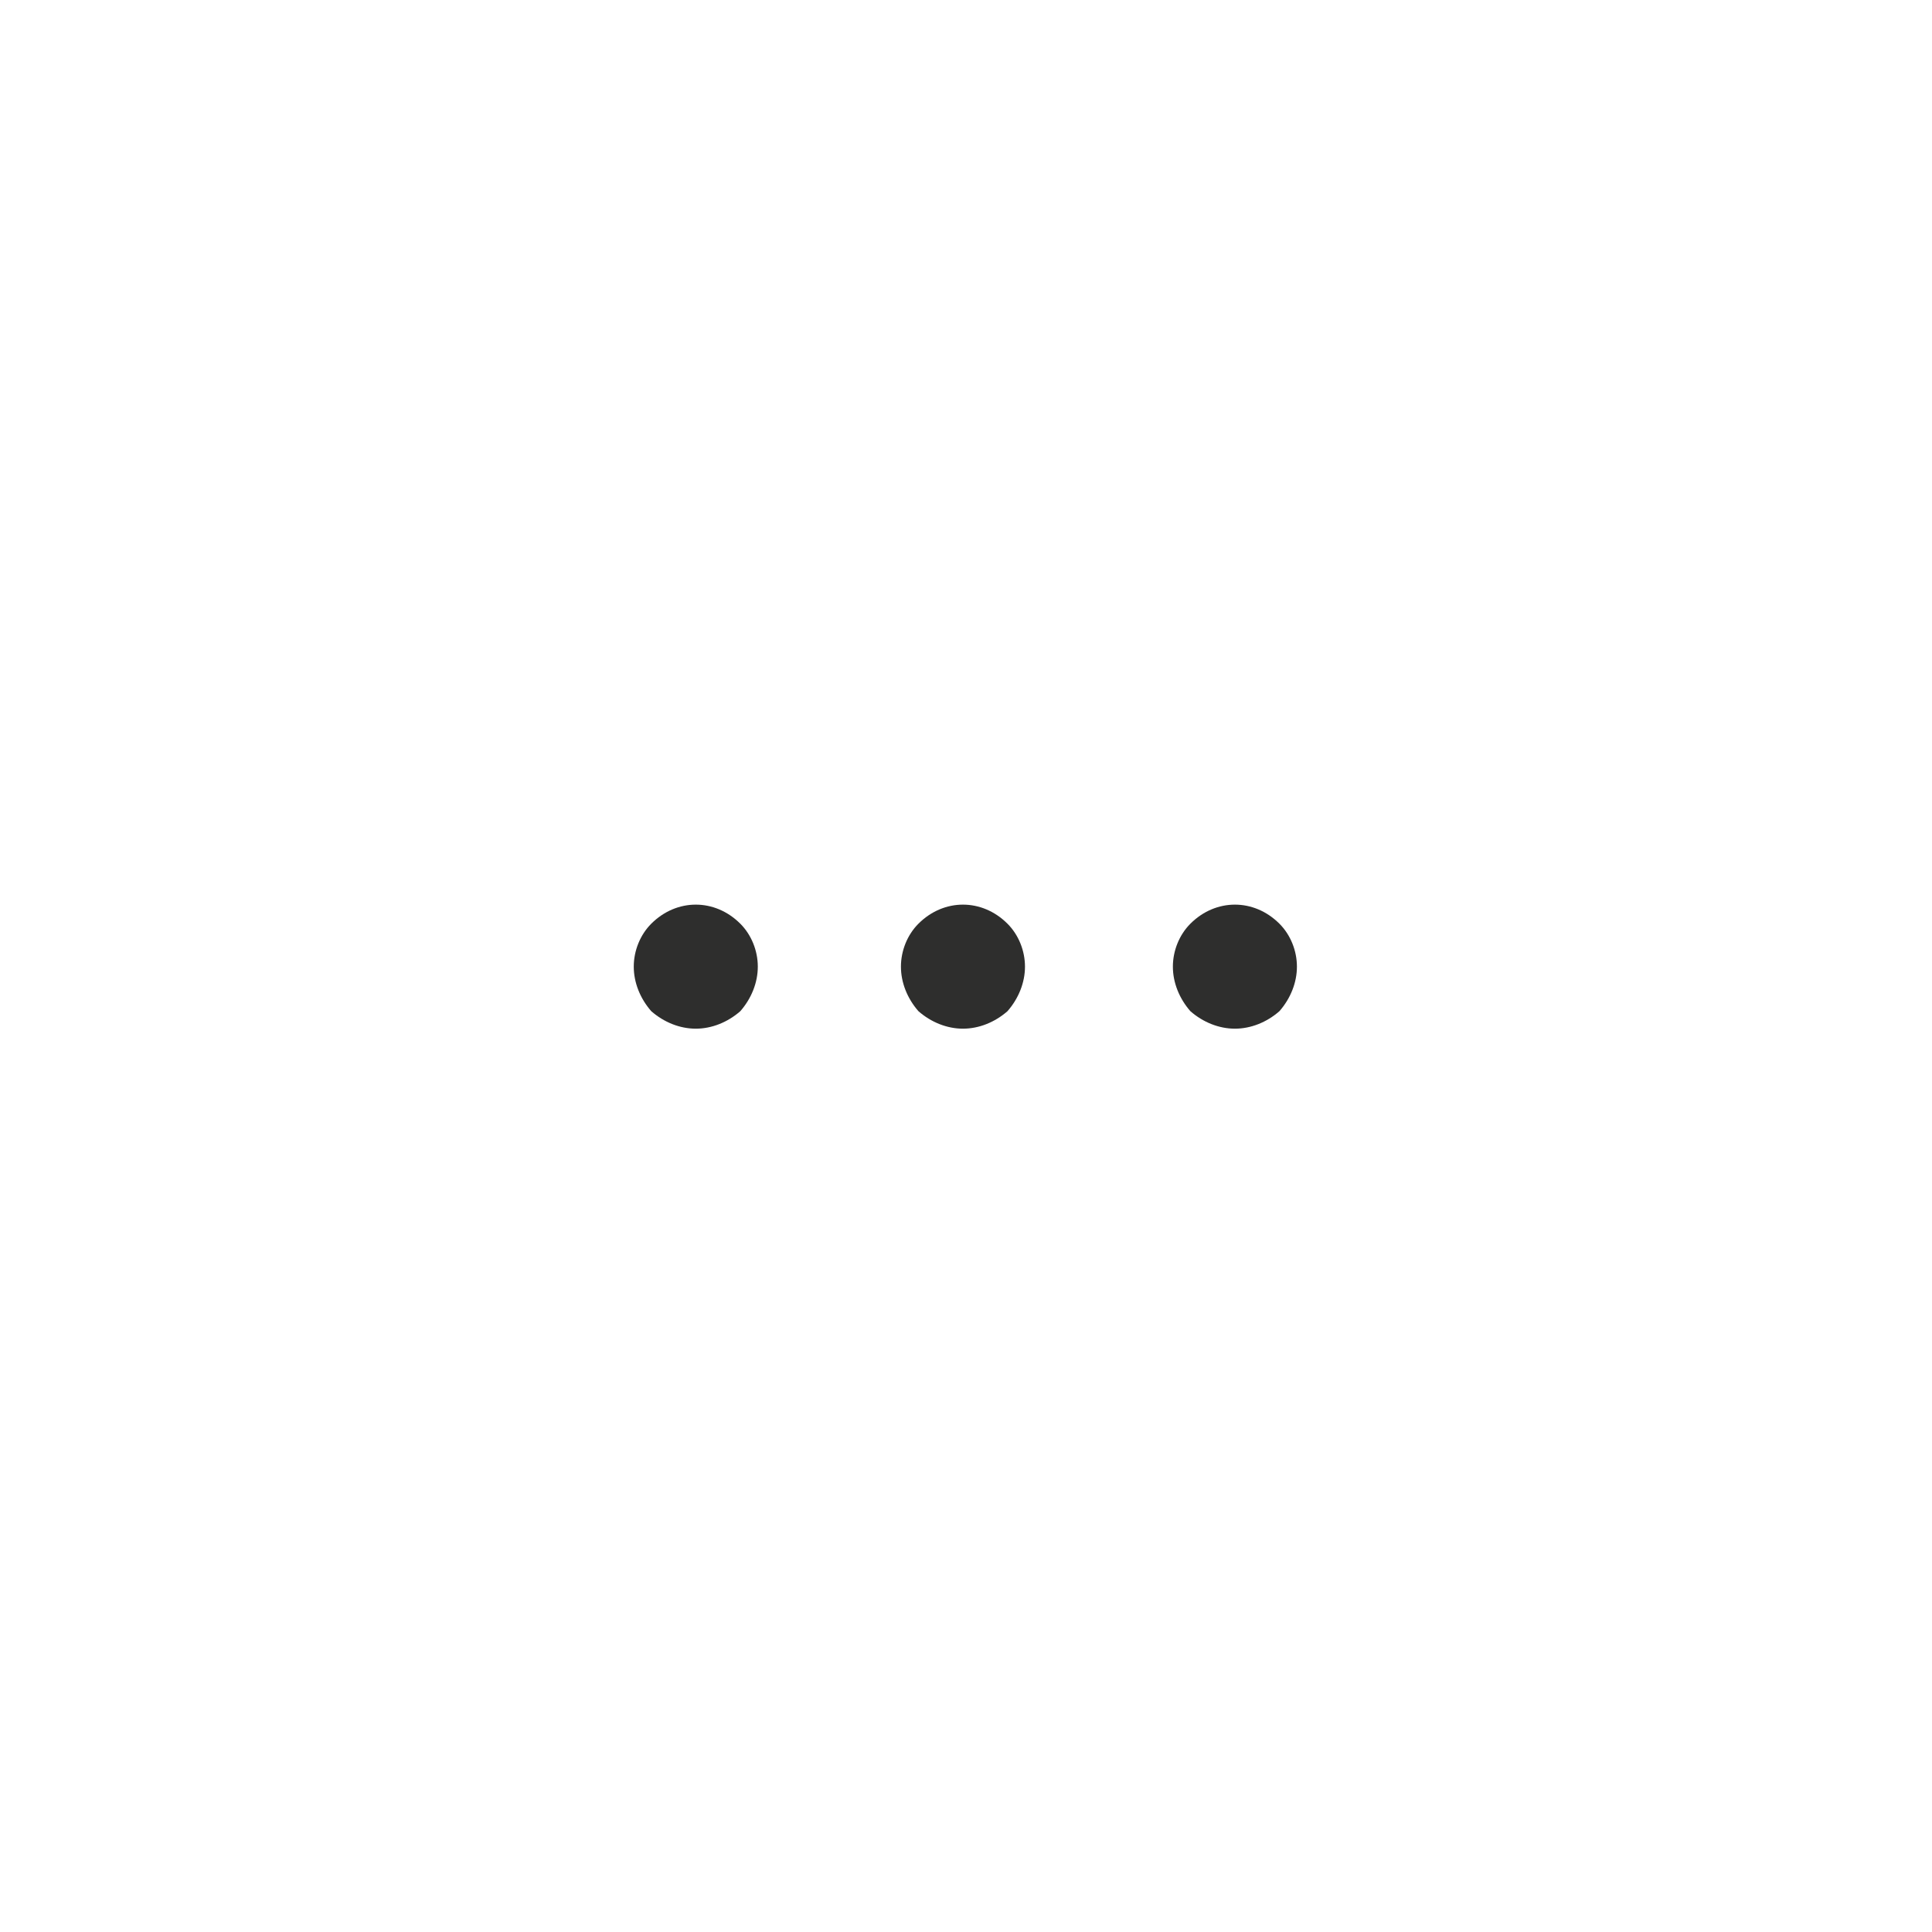
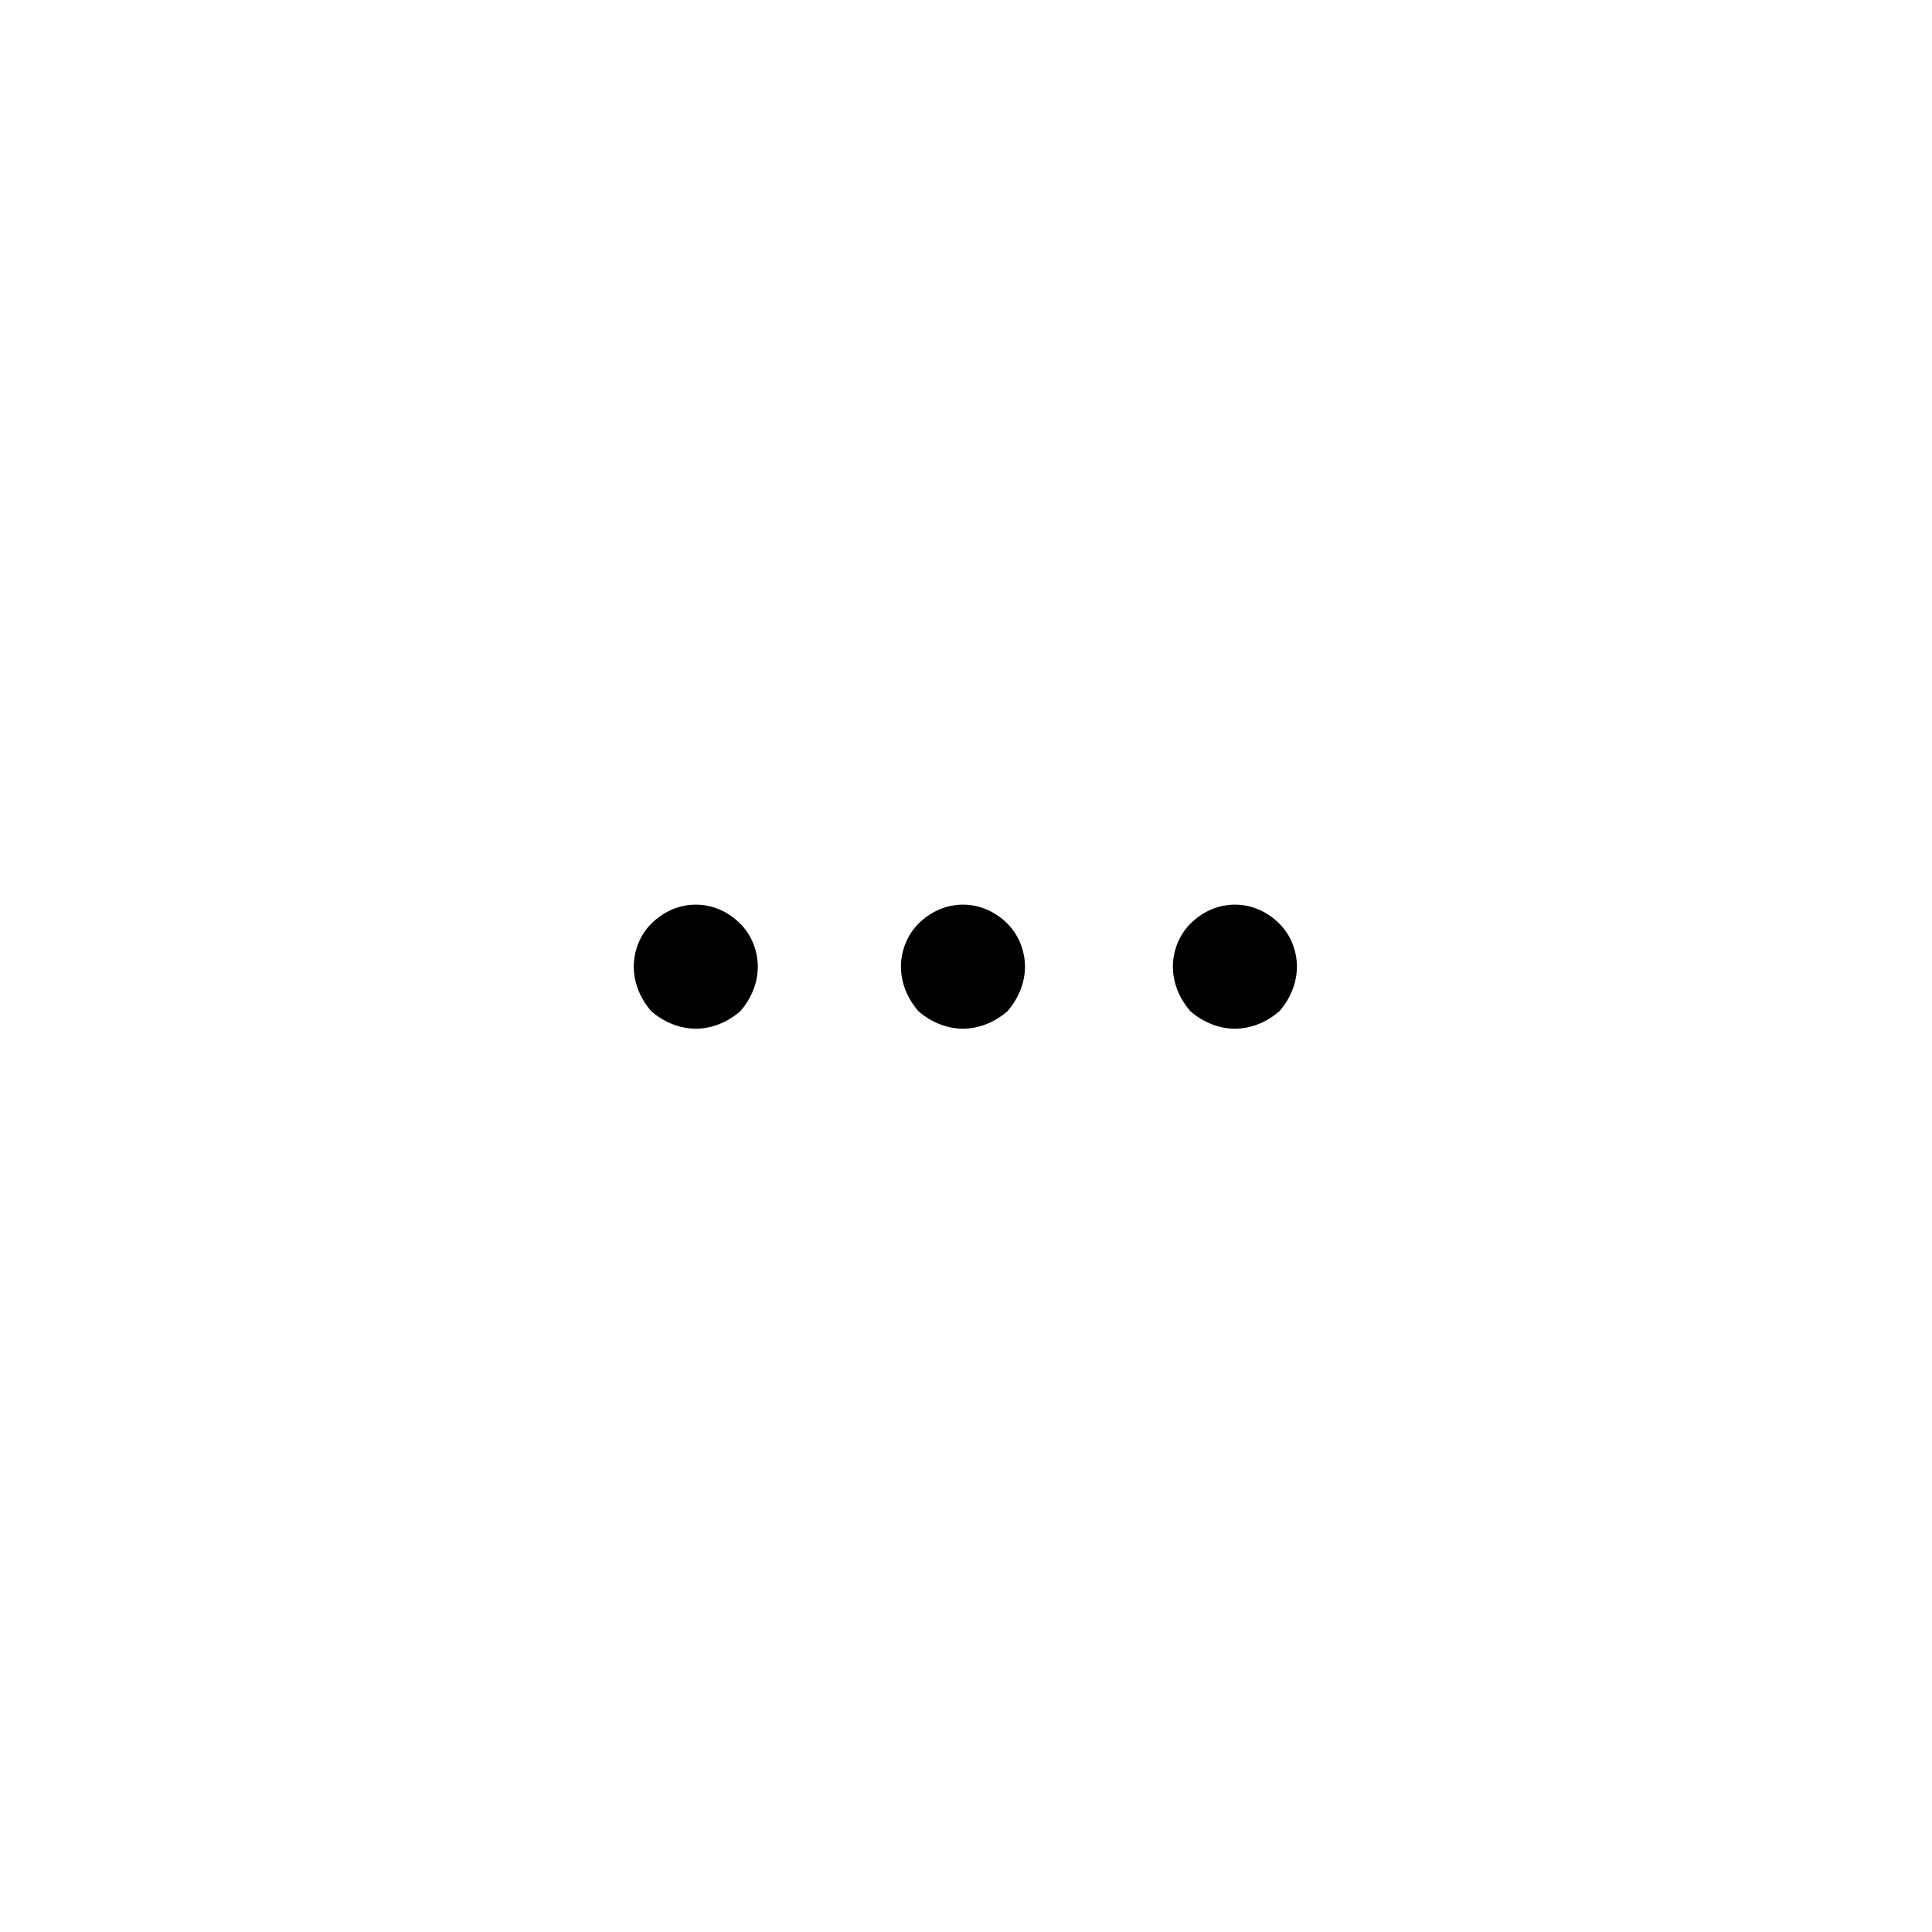
<svg xmlns="http://www.w3.org/2000/svg" xml:space="preserve" width="210mm" height="210mm" version="1.1" style="shape-rendering:geometricPrecision; text-rendering:geometricPrecision; image-rendering:optimizeQuality; fill-rule:evenodd; clip-rule:evenodd" viewBox="0 0 21000 21000">
  <defs>
    <style type="text/css">
   
-     .fil0 {fill:#2E2E2D;fill-rule:nonzero}
+     .fil0 {fill:black;fill-rule:nonzero}
   
  </style>
  </defs>
  <g id="Plan_x0020_1">
    <path class="fil0" d="M12938.85 10991.14c138.29,121.01 311.15,190.15 484.01,190.15 172.86,0 345.72,-69.14 484.01,-190.15 121,-138.29 190.15,-311.15 190.15,-484.01 0,-172.86 -69.15,-345.72 -190.15,-466.72 -138.29,-138.29 -311.15,-207.44 -484.01,-207.44 -172.86,0 -345.72,69.15 -484.01,207.44 -121,121 -190.15,293.86 -190.15,466.72 0,172.86 69.15,345.72 190.15,484.01zm-2955.93 0c138.29,121.01 311.15,190.15 484.01,190.15 172.87,0 345.73,-69.14 484.02,-190.15 121,-138.29 190.14,-311.15 190.14,-484.01 0,-172.86 -69.14,-345.72 -190.14,-466.72 -138.29,-138.29 -311.15,-207.44 -484.02,-207.44 -172.86,0 -345.72,69.15 -484.01,207.44 -121,121 -190.14,293.86 -190.14,466.72 0,172.86 69.14,345.72 190.14,484.01zm-2904.06 0c138.29,121.01 311.15,190.15 484.01,190.15 172.86,0 345.72,-69.14 484.01,-190.15 121,-138.29 190.15,-311.15 190.15,-484.01 0,-172.86 -69.15,-345.72 -190.15,-466.72 -138.29,-138.29 -311.15,-207.44 -484.01,-207.44 -172.86,0 -345.72,69.15 -484.01,207.44 -121.01,121 -190.15,293.86 -190.15,466.72 0,172.86 69.14,345.72 190.15,484.01z" />
  </g>
</svg>
